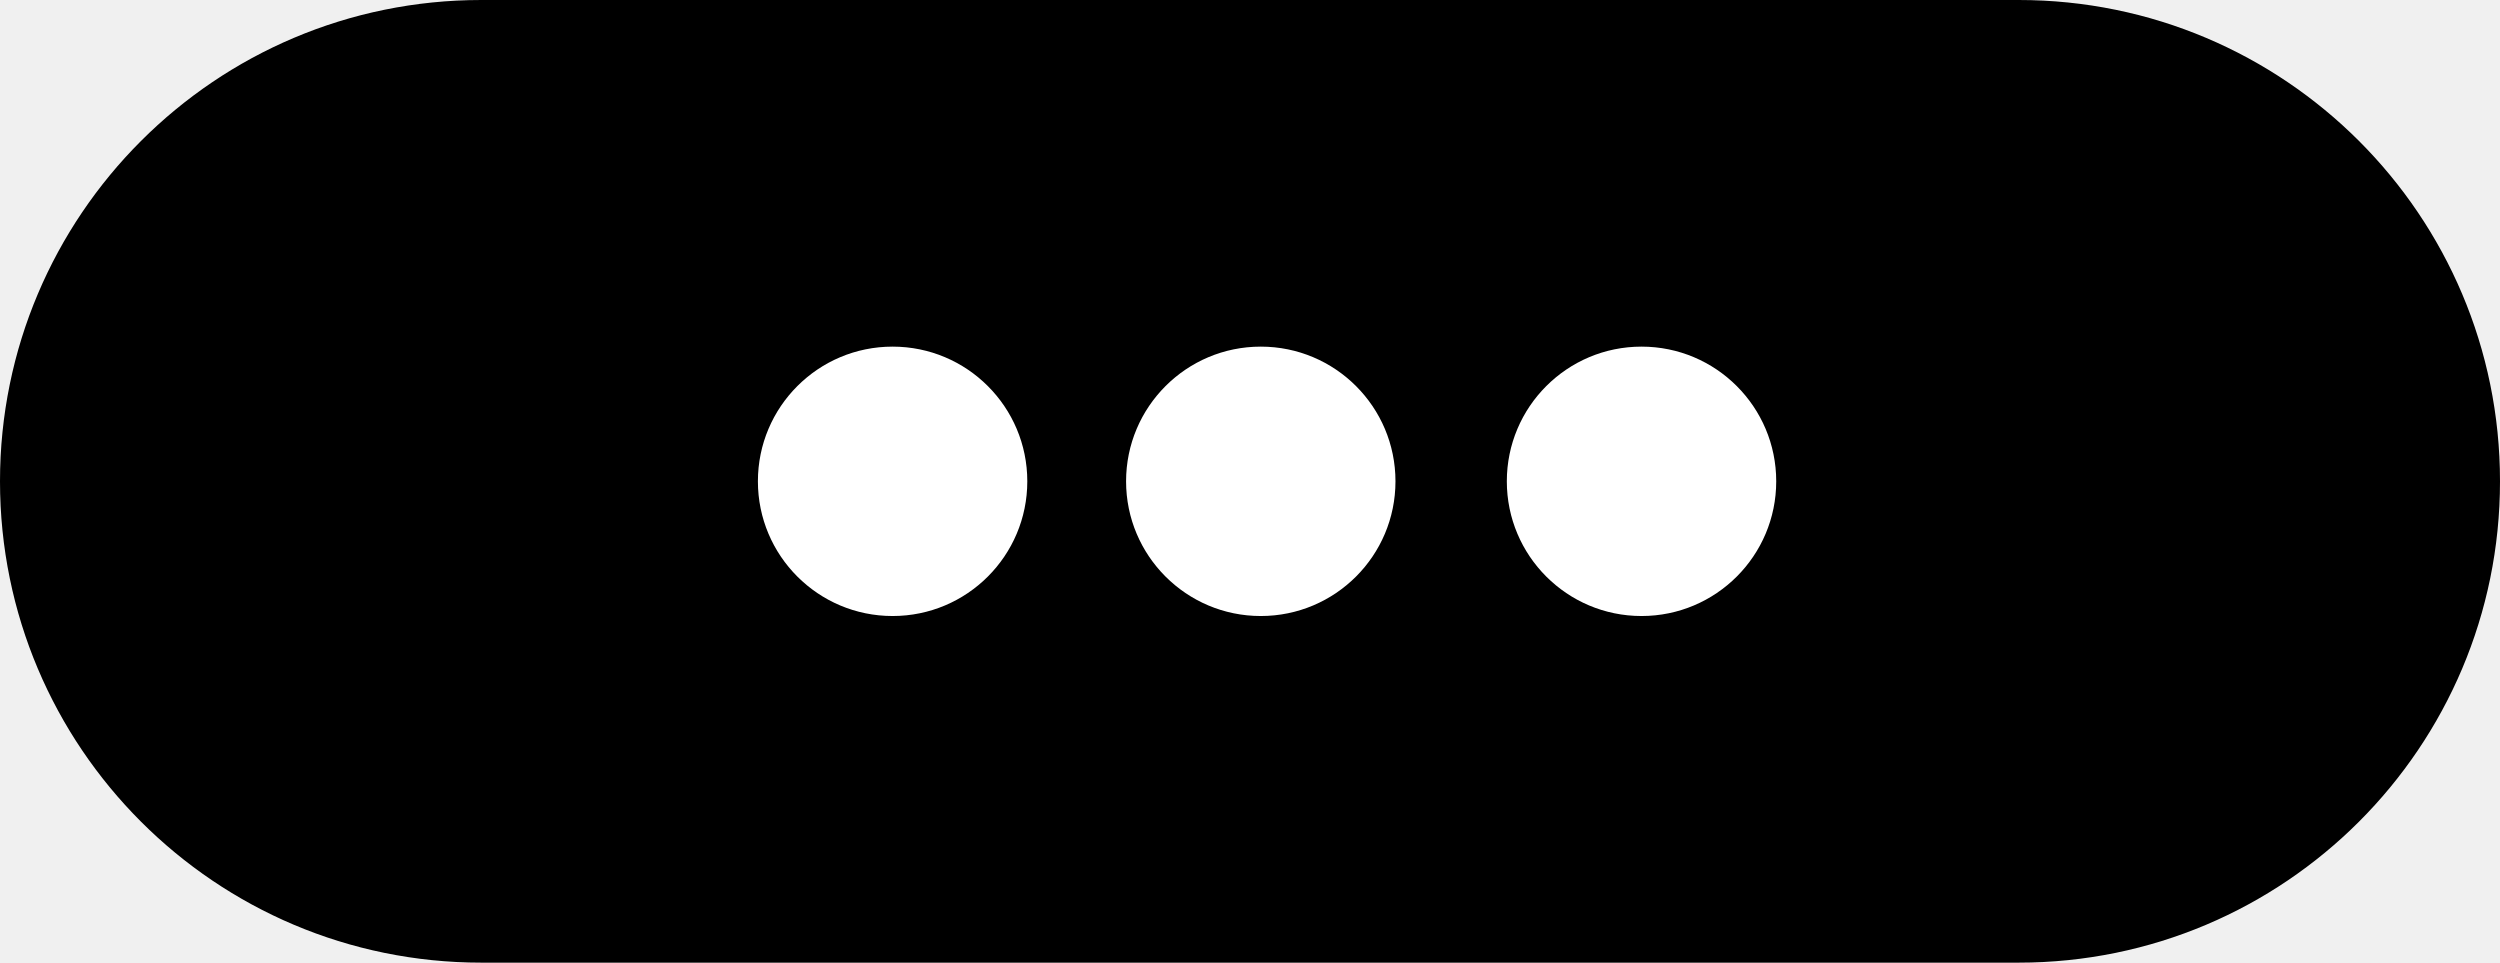
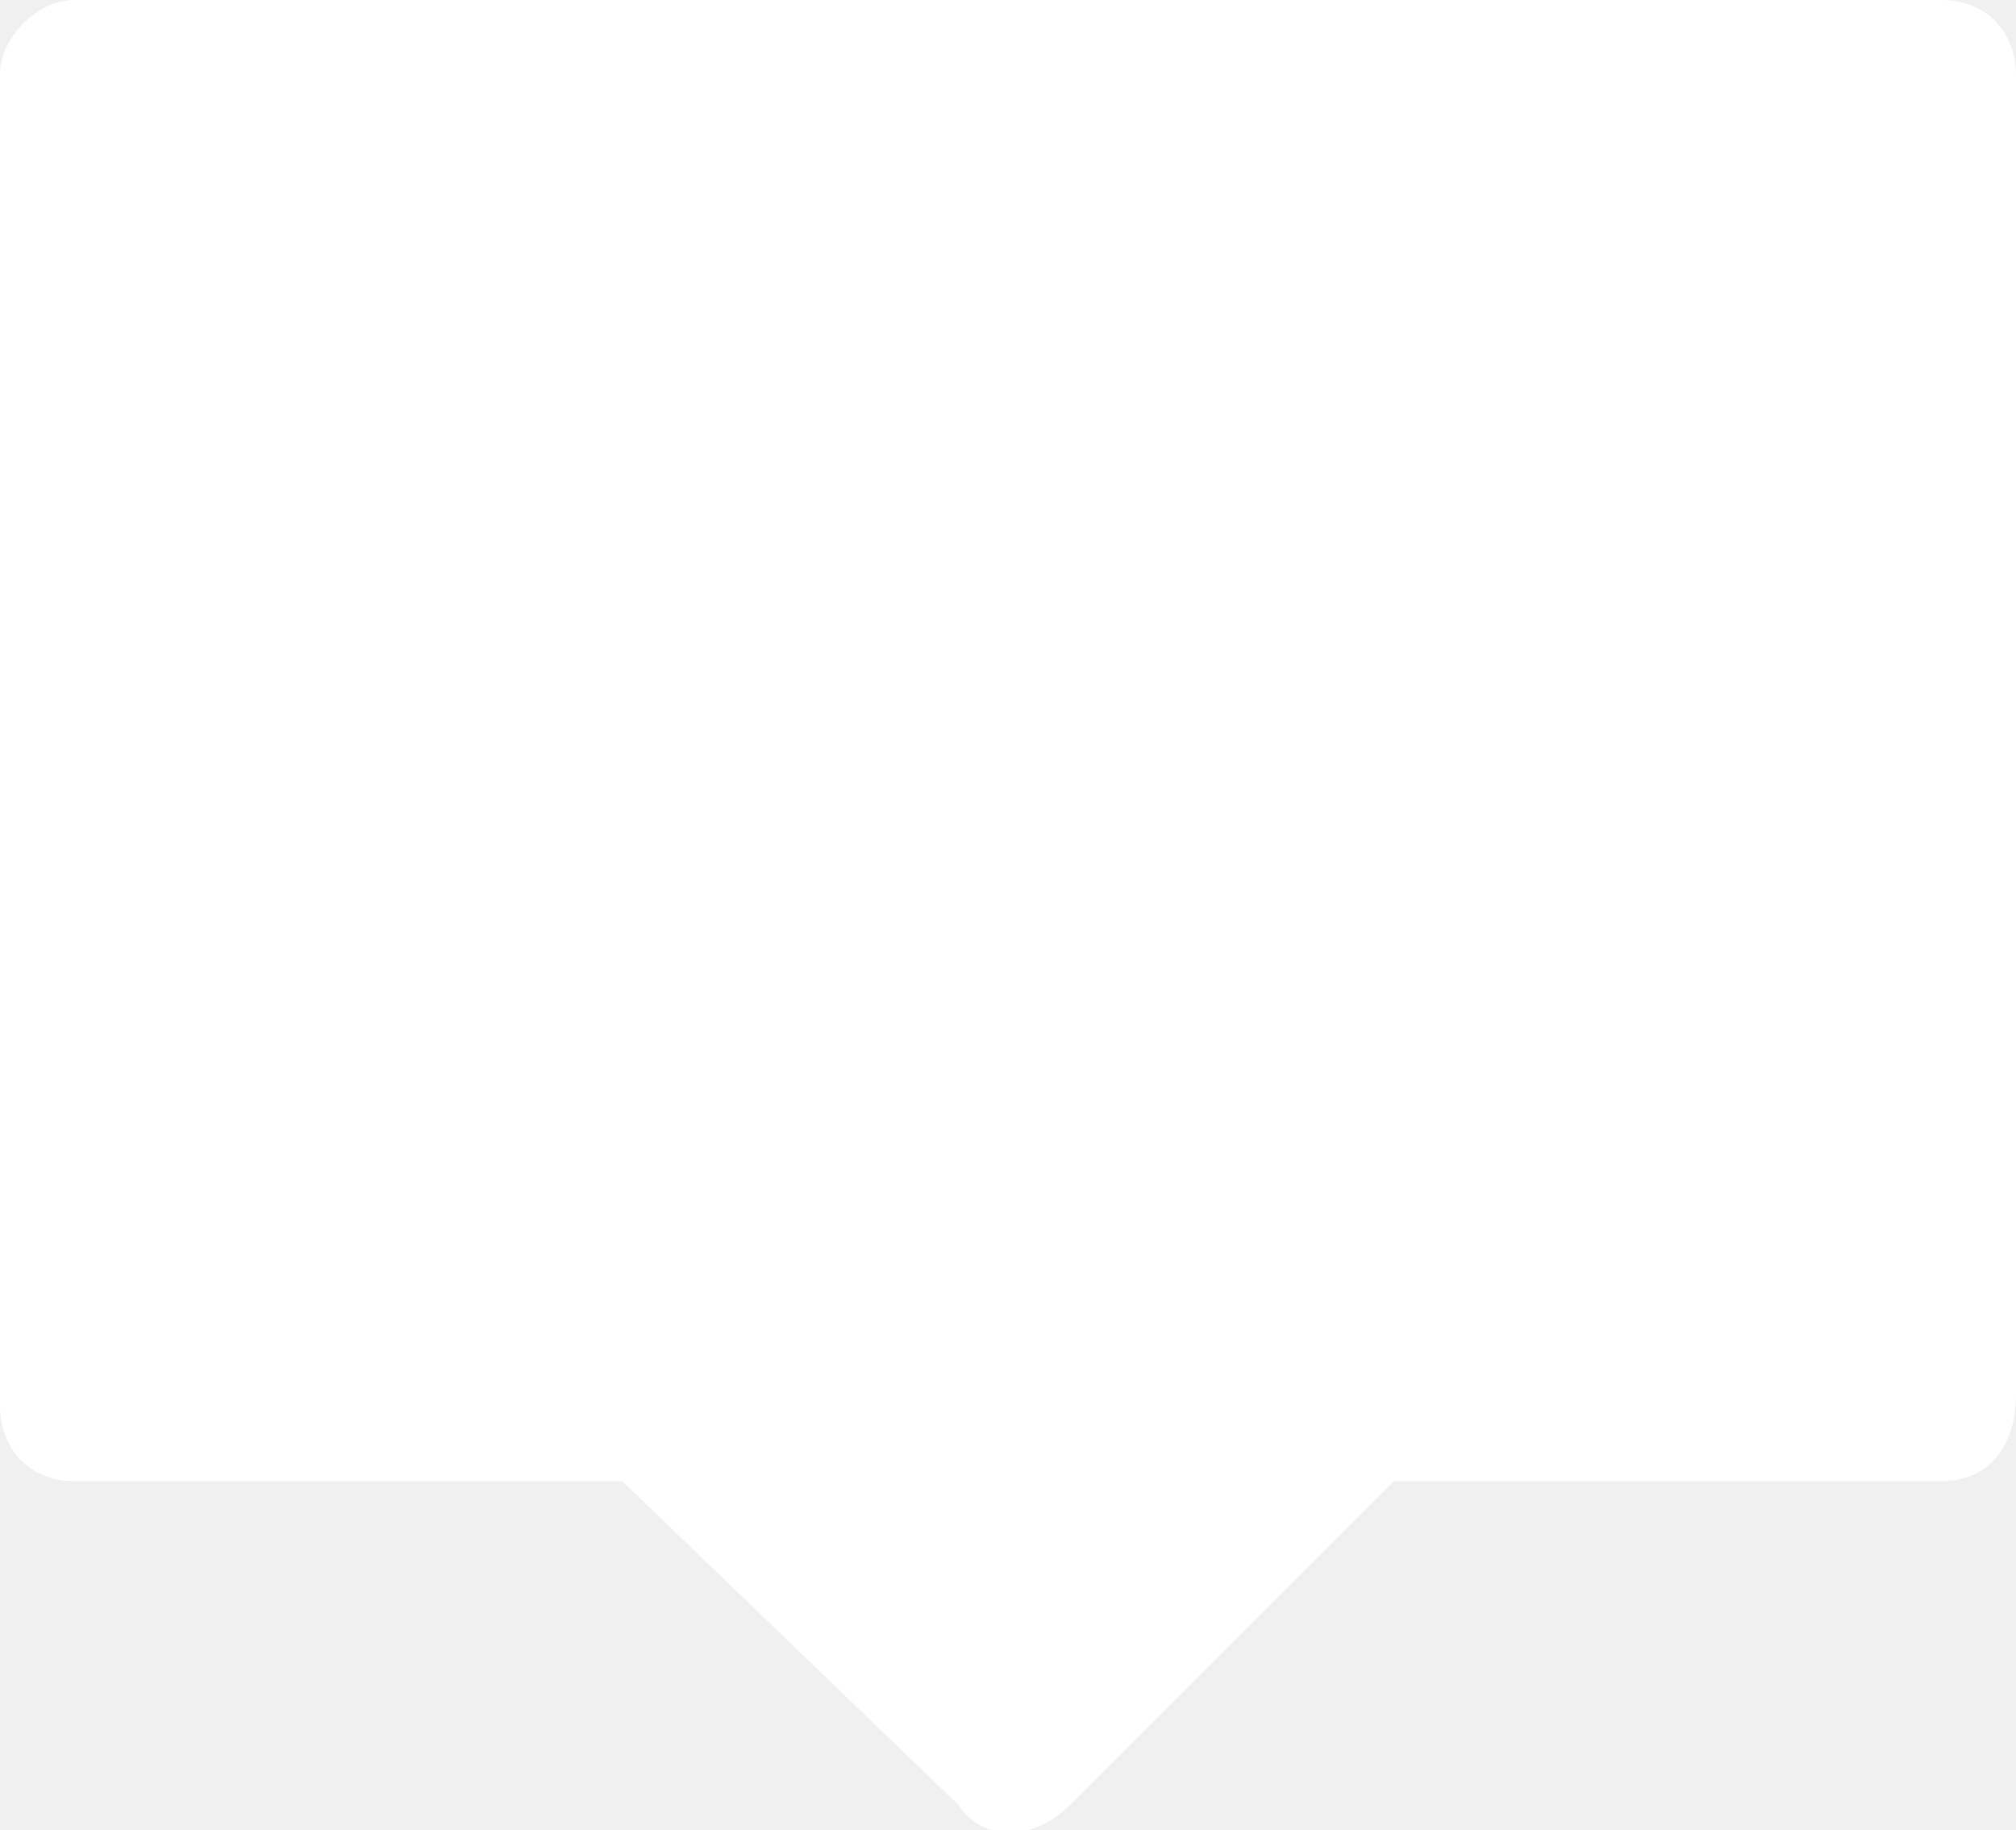
- <svg xmlns="http://www.w3.org/2000/svg" version="1.1" id="Layer_1" x="0px" y="0px" viewBox="0 0 139.2 53.6" style="enable-background:new 0 0 139.2 53.6;" xml:space="preserve">
+ <svg xmlns="http://www.w3.org/2000/svg" version="1.1" id="Layer_1" x="0px" y="0px" viewBox="0 0 16.2 14.7" style="enable-background:new 0 0 16.2 14.7;" xml:space="preserve">
  <style type="text/css">
	.st0{fill:#FFFFFF;}
</style>
-   <g>
-     <path d="M112.4,0H26.8C12,0,0,12,0,26.8v0c0,14.8,12,26.8,26.8,26.8h85.6c14.8,0,26.8-12,26.8-26.8v0C139.2,12,127.2,0,112.4,0z" />
-     <circle class="st0" cx="49.7" cy="26.8" r="7.5" />
-     <circle class="st0" cx="70.2" cy="26.8" r="7.5" />
-     <circle class="st0" cx="91.4" cy="26.8" r="7.5" />
-   </g>
+   <path class="st0" d="M15.6,11.9h-4.4l-2.6,2.6c-0.3,0.3-0.7,0.3-0.9,0L5,11.9H0.6c-0.4,0-0.6-0.3-0.6-0.6V0.6C0,0.3,0.3,0,0.6,0h15  c0.4,0,0.6,0.3,0.6,0.6v10.6C16.2,11.6,16,11.9,15.6,11.9z" />
</svg>
